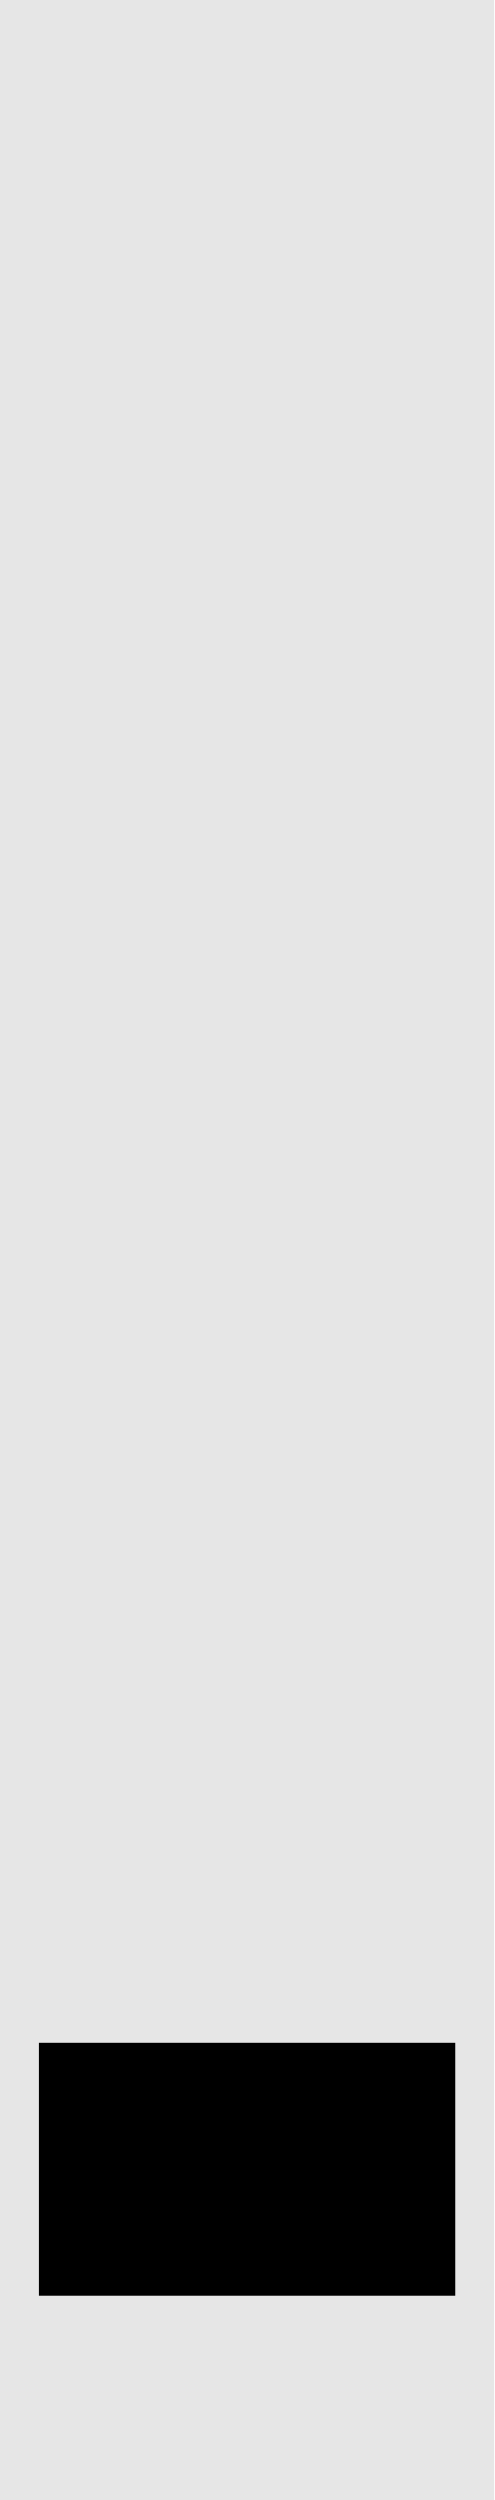
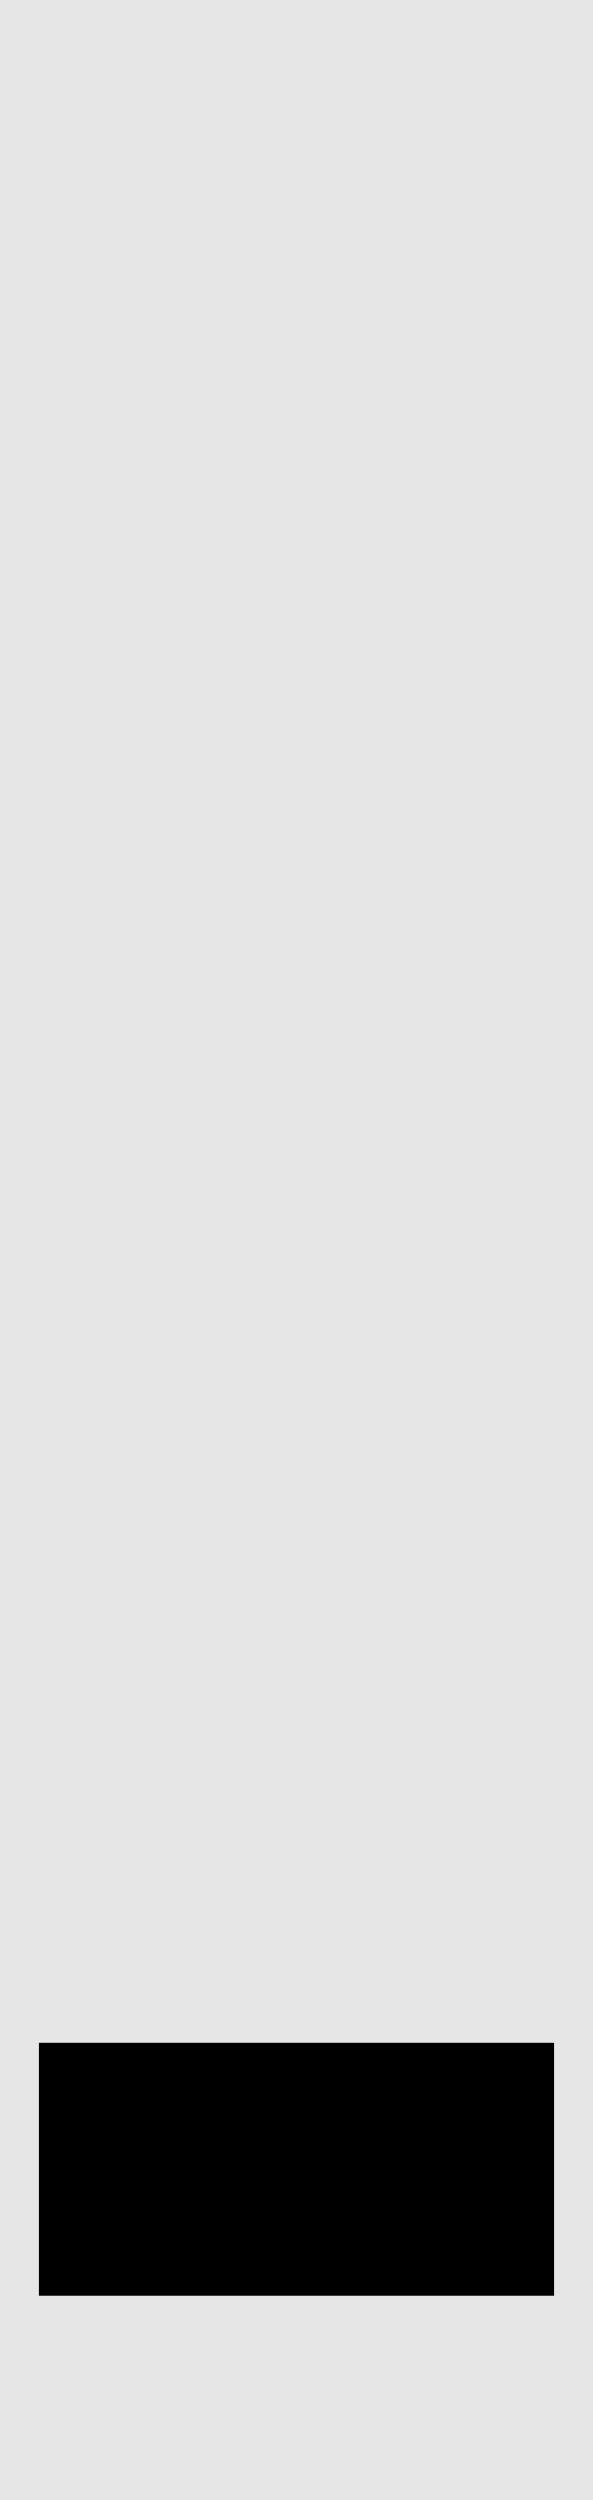
- <svg xmlns="http://www.w3.org/2000/svg" width="25.40mm" height="128.5mm" viewBox="0 0 25.40 128.5" version="1.1" id="svg1">
+ <svg xmlns="http://www.w3.org/2000/svg" width="30.48mm" height="128.5mm" viewBox="0 0 30.48 128.5" version="1.1" id="svg1">
  <defs id="defs1" />
  <g id="layer1">
-     <rect style="fill:#e6e6e6" id="background" width="25.40" height="128.5" x="0" y="0" />
-     <rect style="fill:#000000" id="output-black" width="21.40" height="13" x="2" y="105" />
+     <rect style="fill:#e6e6e6" id="background" width="30.48" height="128.5" x="0" y="0" />
+     <rect style="fill:#000000" id="output-black" width="26.48" height="13" x="2" y="105" />
  </g>
</svg>
